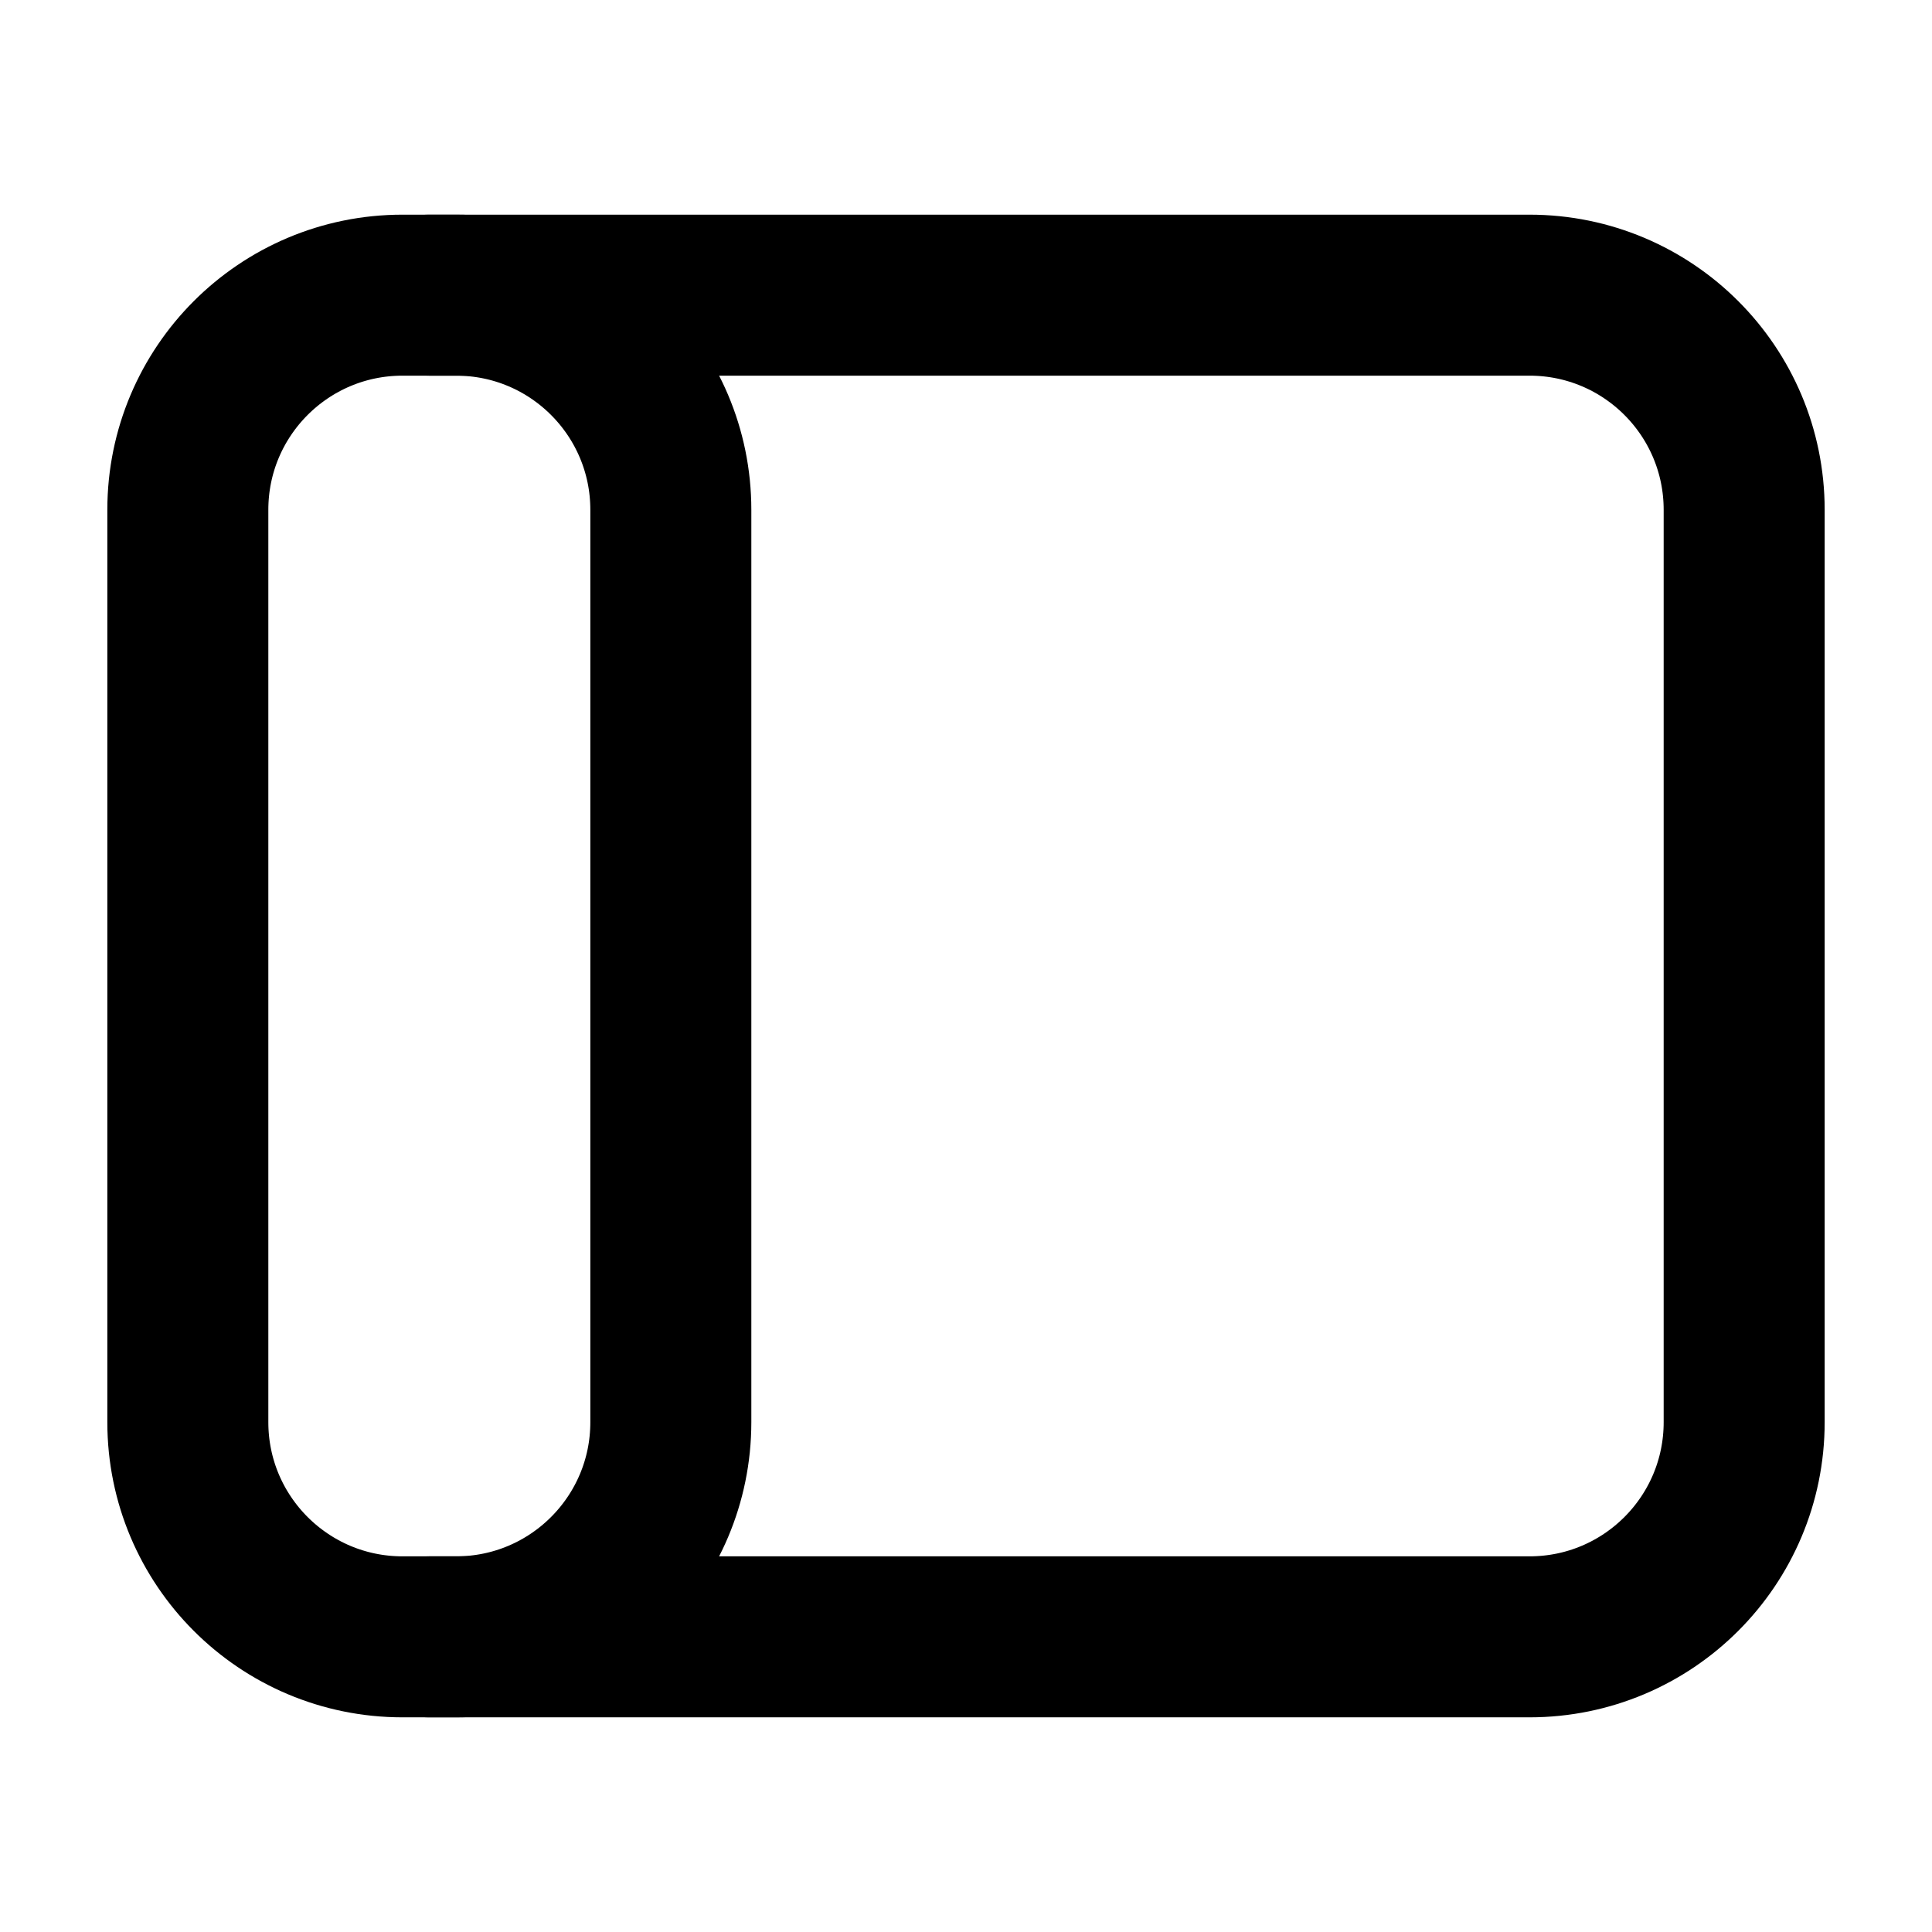
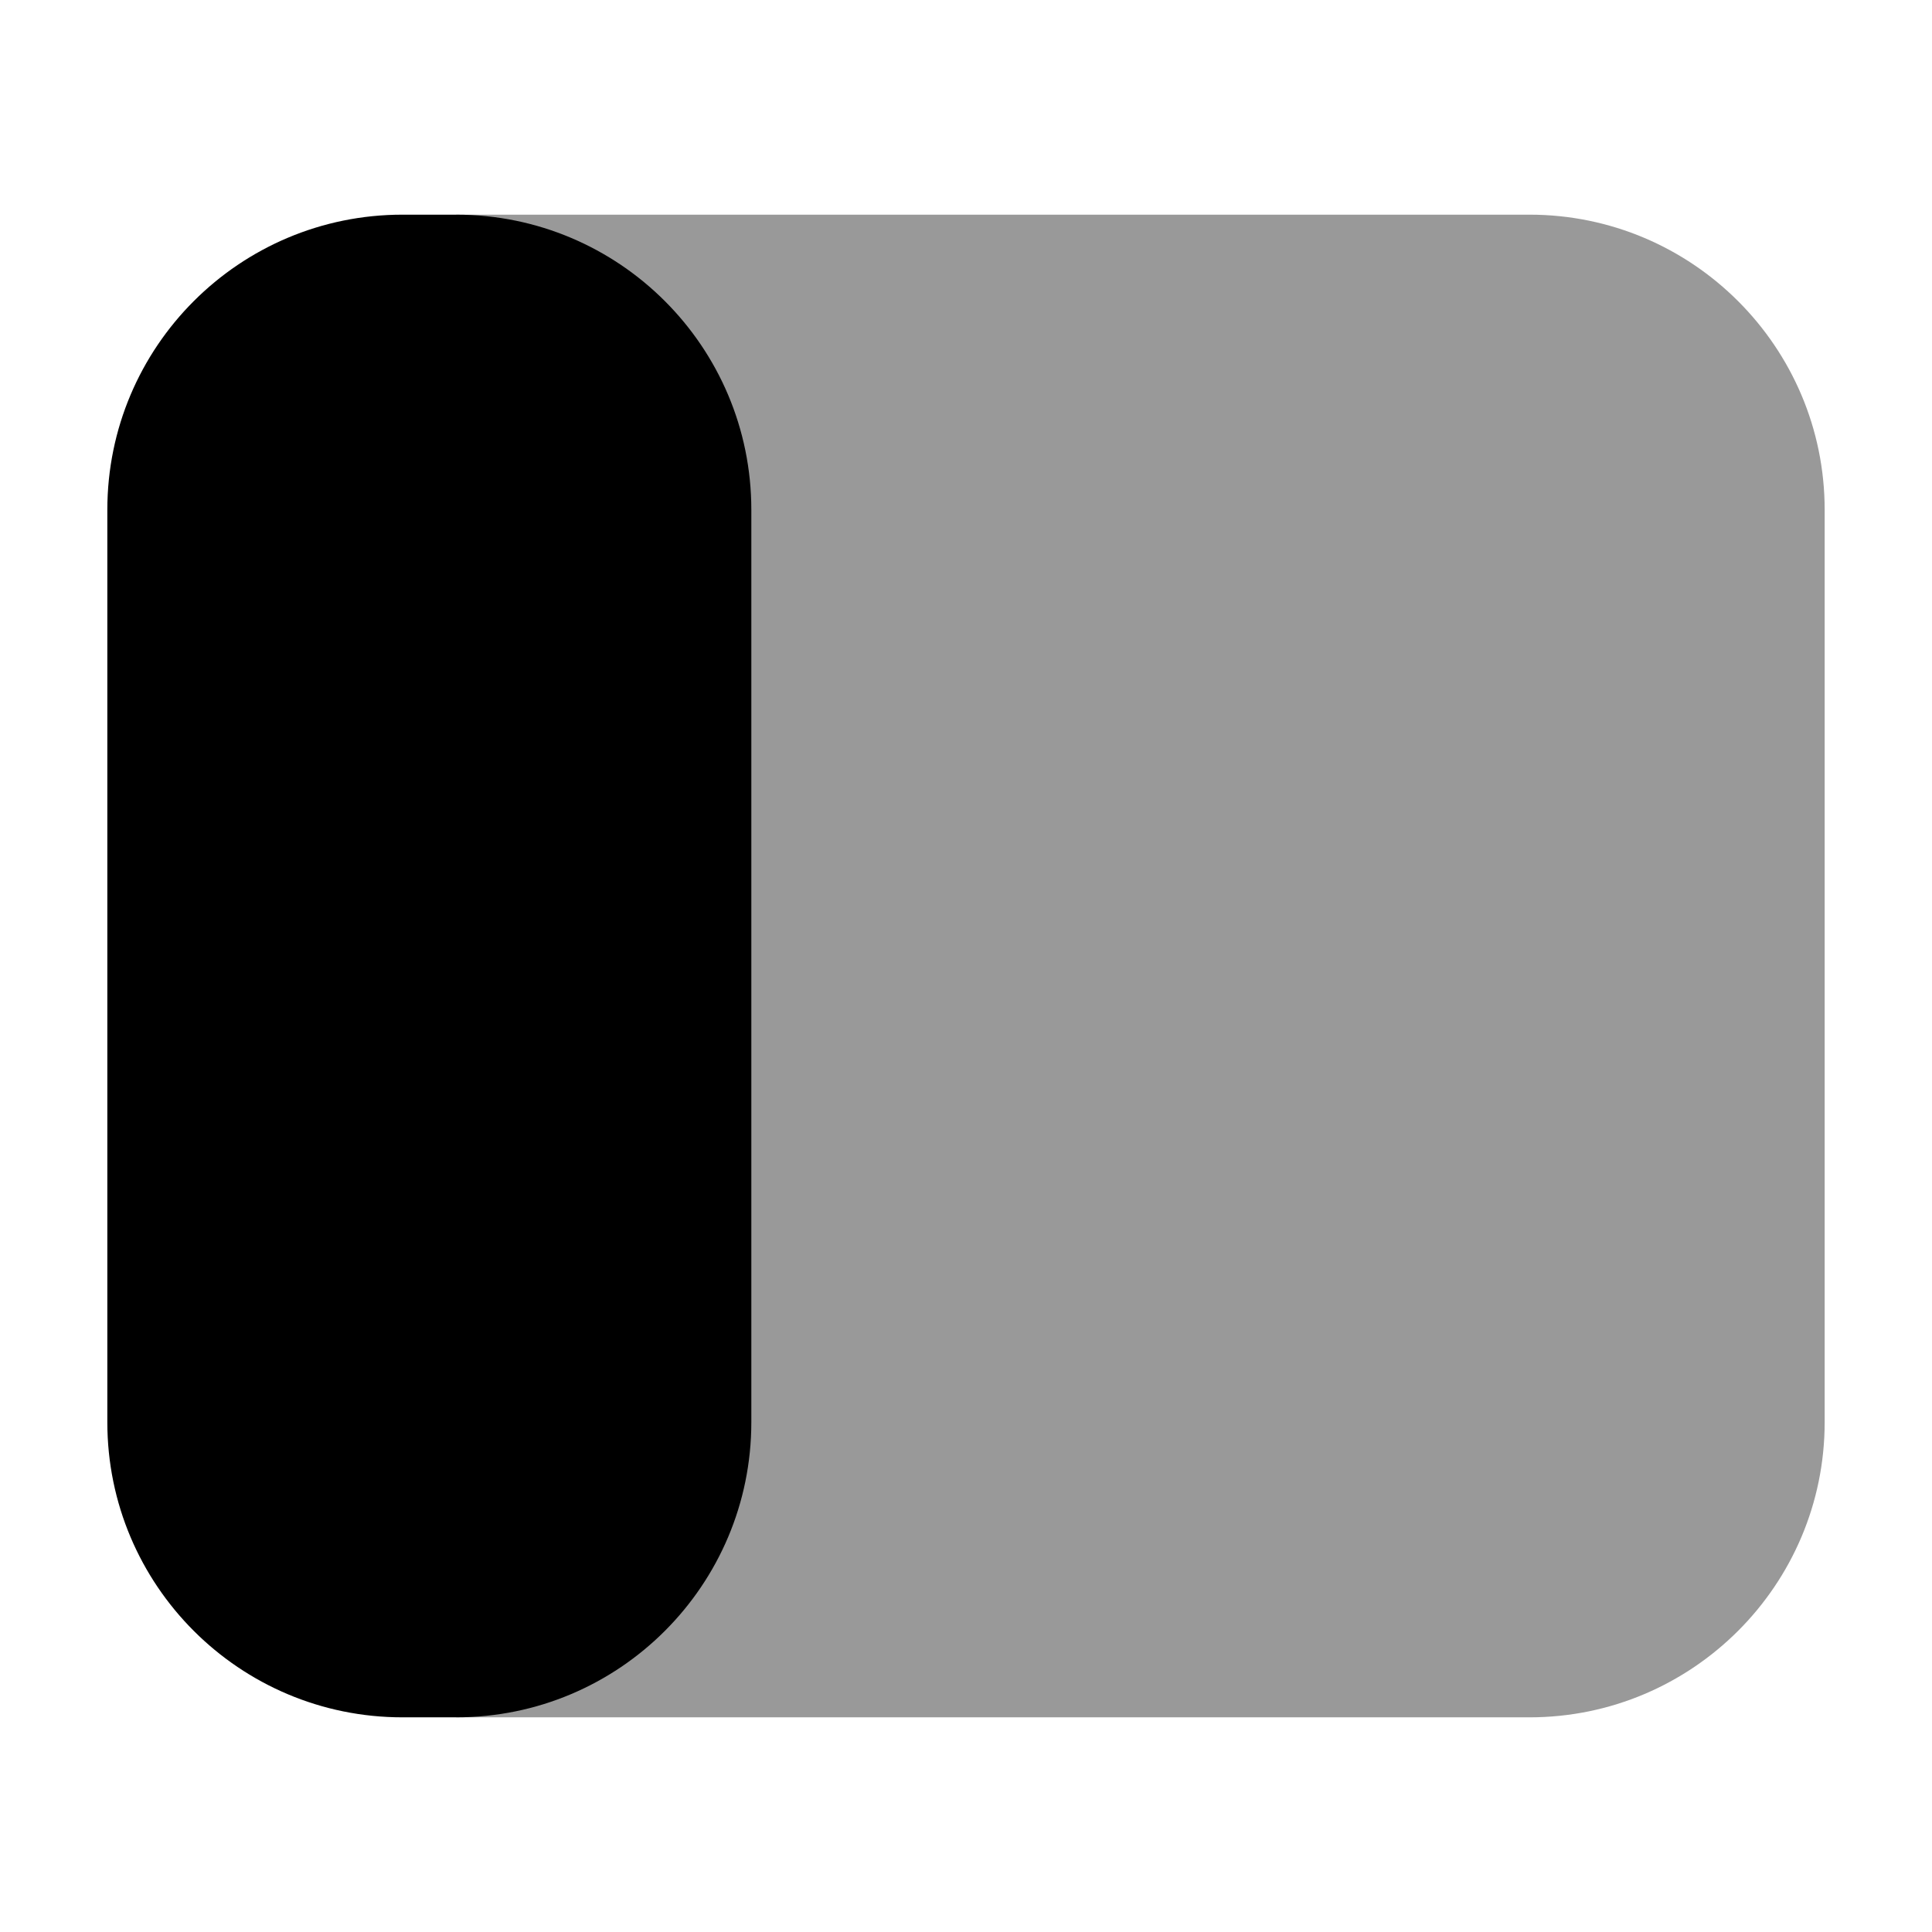
<svg xmlns="http://www.w3.org/2000/svg" x="0px" y="0px" width="18px" height="18px" viewBox="0 0 18 18">
-   <path d="M4,2.75H14.25c1.105,0,2,.895,2,2V13.25c0,1.105-.895,2-2,2H4" fill="none" stroke="#000" stroke-linecap="round" stroke-linejoin="round" stroke-width="1.5" />
-   <rect x="1.75" y="2.75" width="4.5" height="12.5" rx="2" ry="2" fill="none" stroke="#000" stroke-linecap="round" stroke-linejoin="round" stroke-width="1.5" data-color="color-2" />
+   <path opacity="0.4" d="M14.25 2H4.25V16H14.25C15.767 16 17 14.767 17 13.25V4.75C17 3.233 15.767 2 14.25 2Z" fill="#000" data-color="color-2" />
+   <path d="M4.25 2H3.75C2.231 2 1 3.231 1 4.75V13.25C1 14.769 2.231 16 3.75 16H4.25C5.769 16 7 14.769 7 13.25V4.75C7 3.231 5.769 2 4.25 2Z" fill="black" />
</svg>
